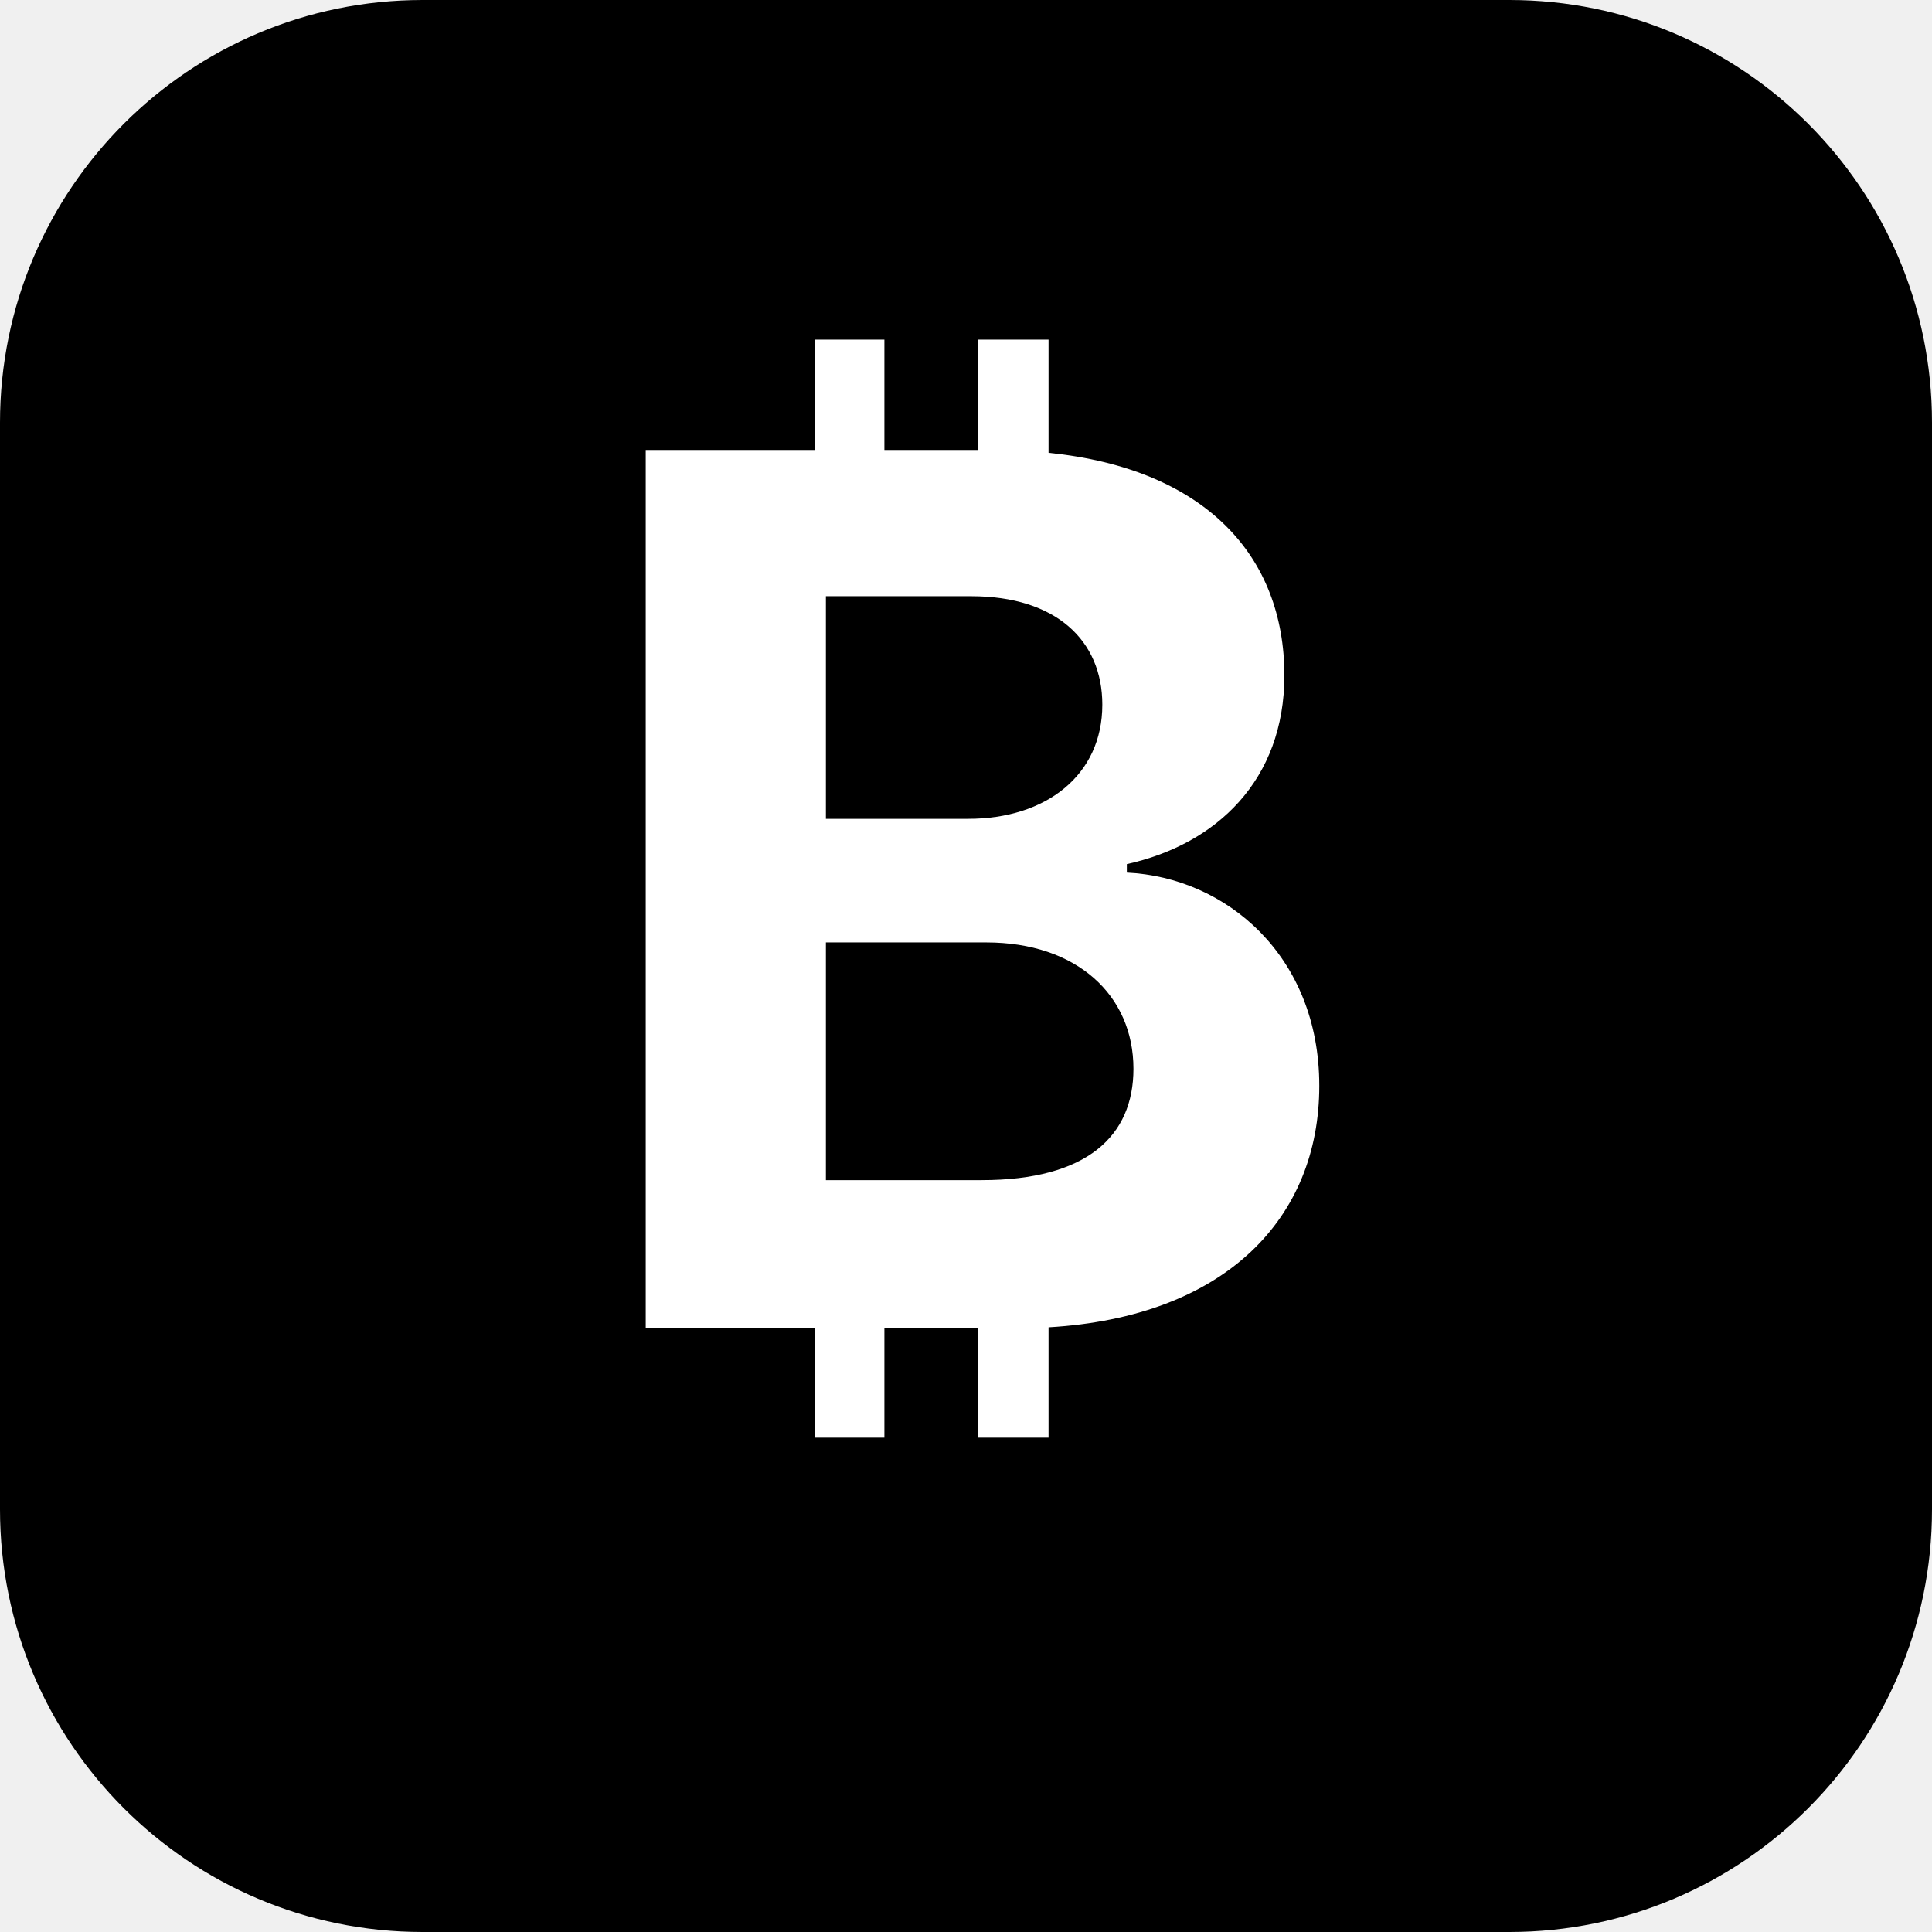
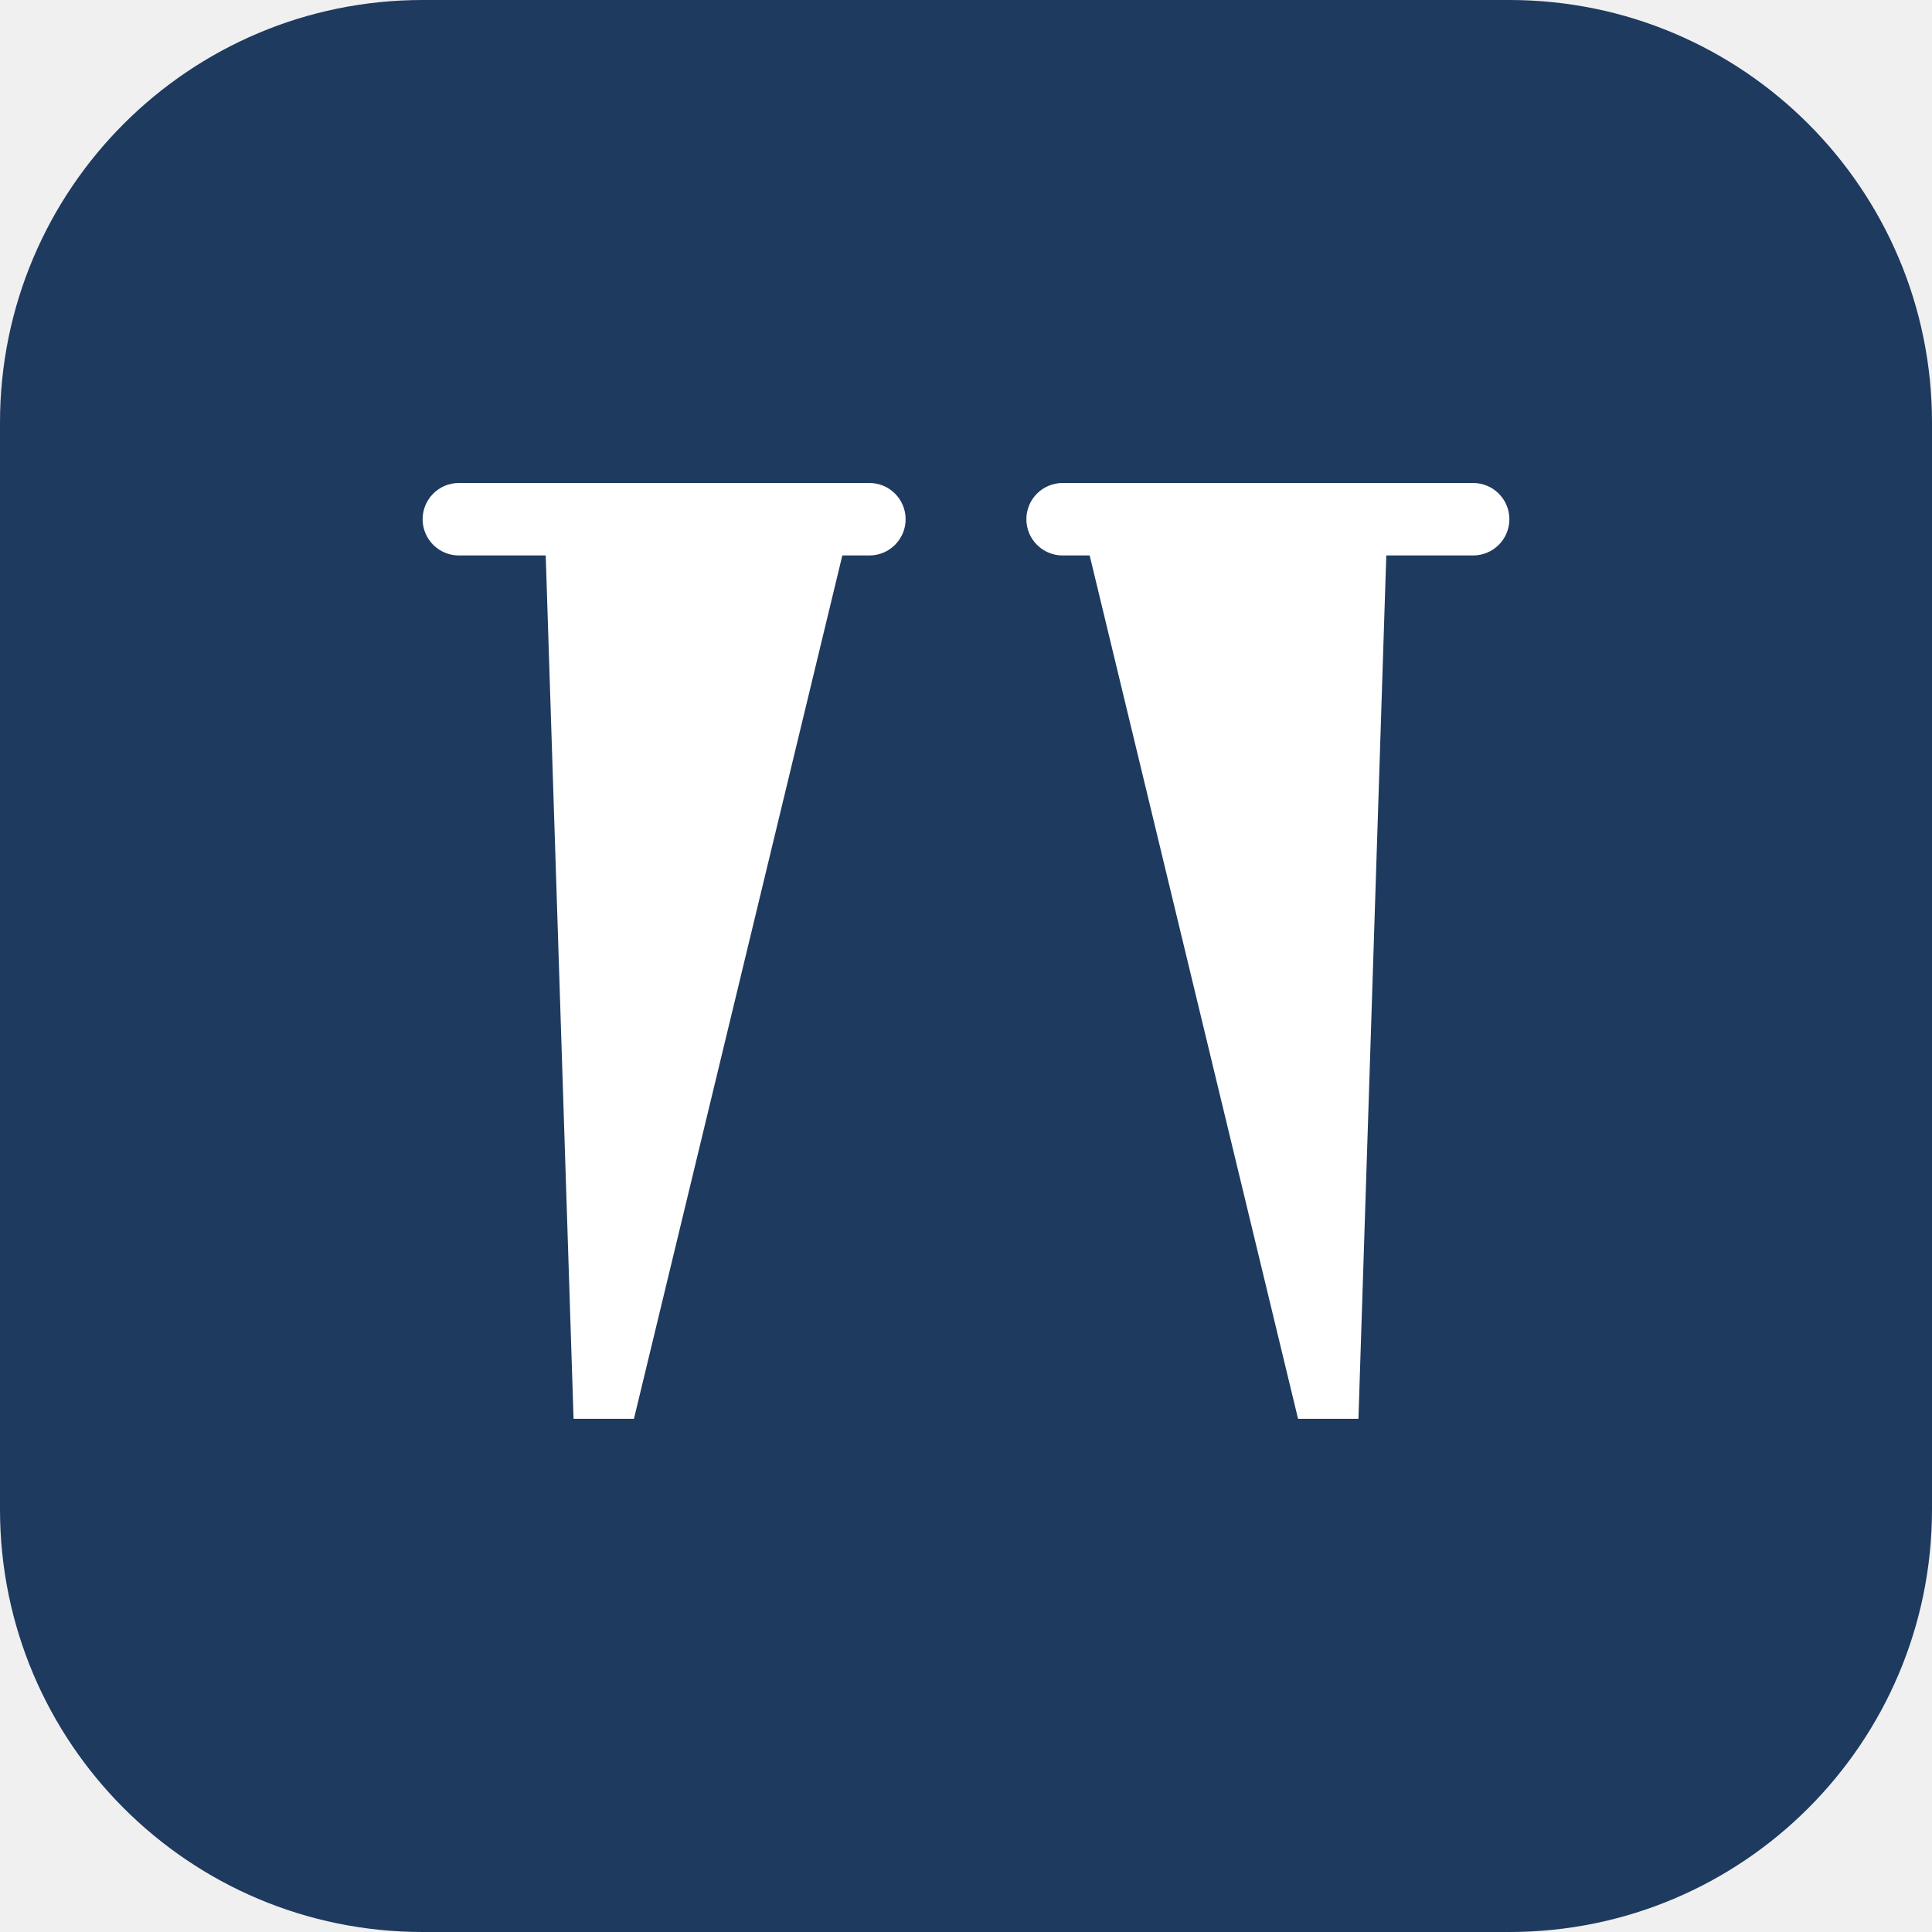
<svg xmlns="http://www.w3.org/2000/svg" viewBox="0 0 32 32">
-   <rect width="32" height="32" rx="7" fill="#000" />
-   <text x="16" y="22" font-family="system-ui, -apple-system, sans-serif" font-size="20" font-weight="700" fill="#fff" text-anchor="middle">₿</text>
+   <rect width="32" height="32" rx="7" fill="#1e3a5f" />
+   <path d="M9 8h4.5l.5 1-3.5 14.5h-1L9 8Zm14 0h-4.5l-.5 1 3.5 14.5h1L23 8Z" fill="#fff" />
+   <rect x="7" y="8" width="8" height="1.2" rx=".6" fill="#fff" />
+   <rect x="17" y="8" width="8" height="1.2" rx=".6" fill="#fff" />
</svg>
